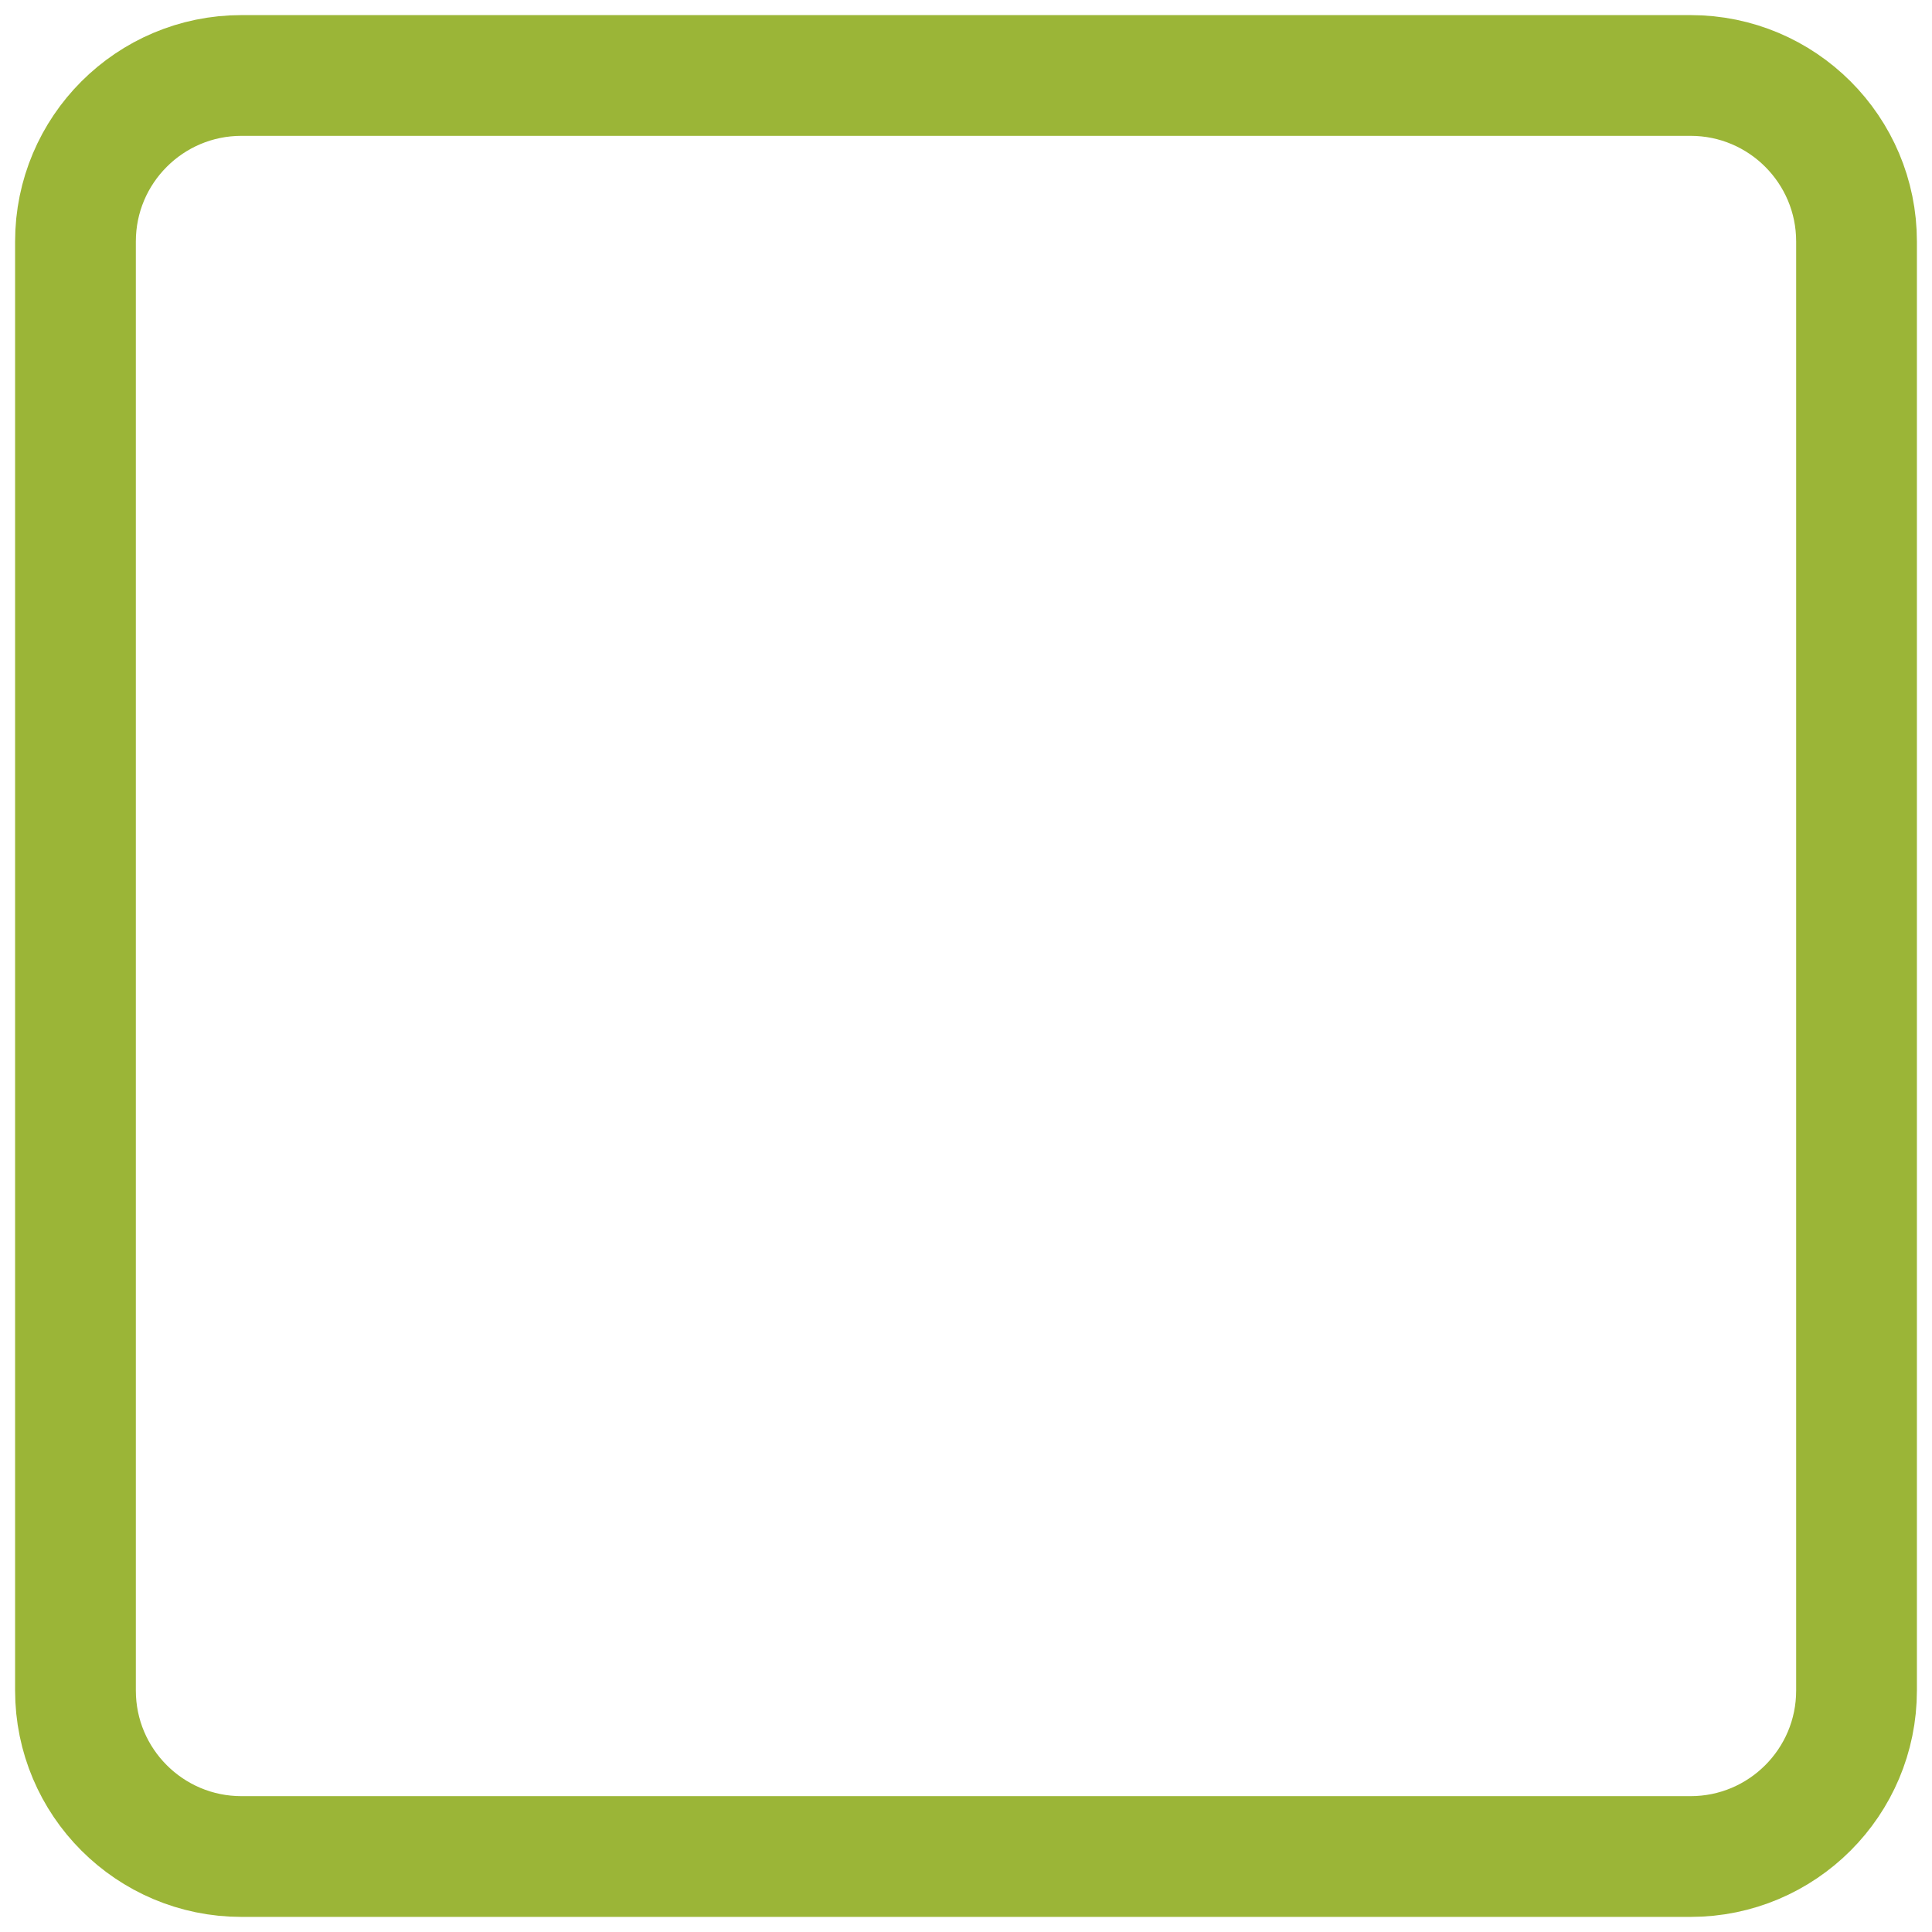
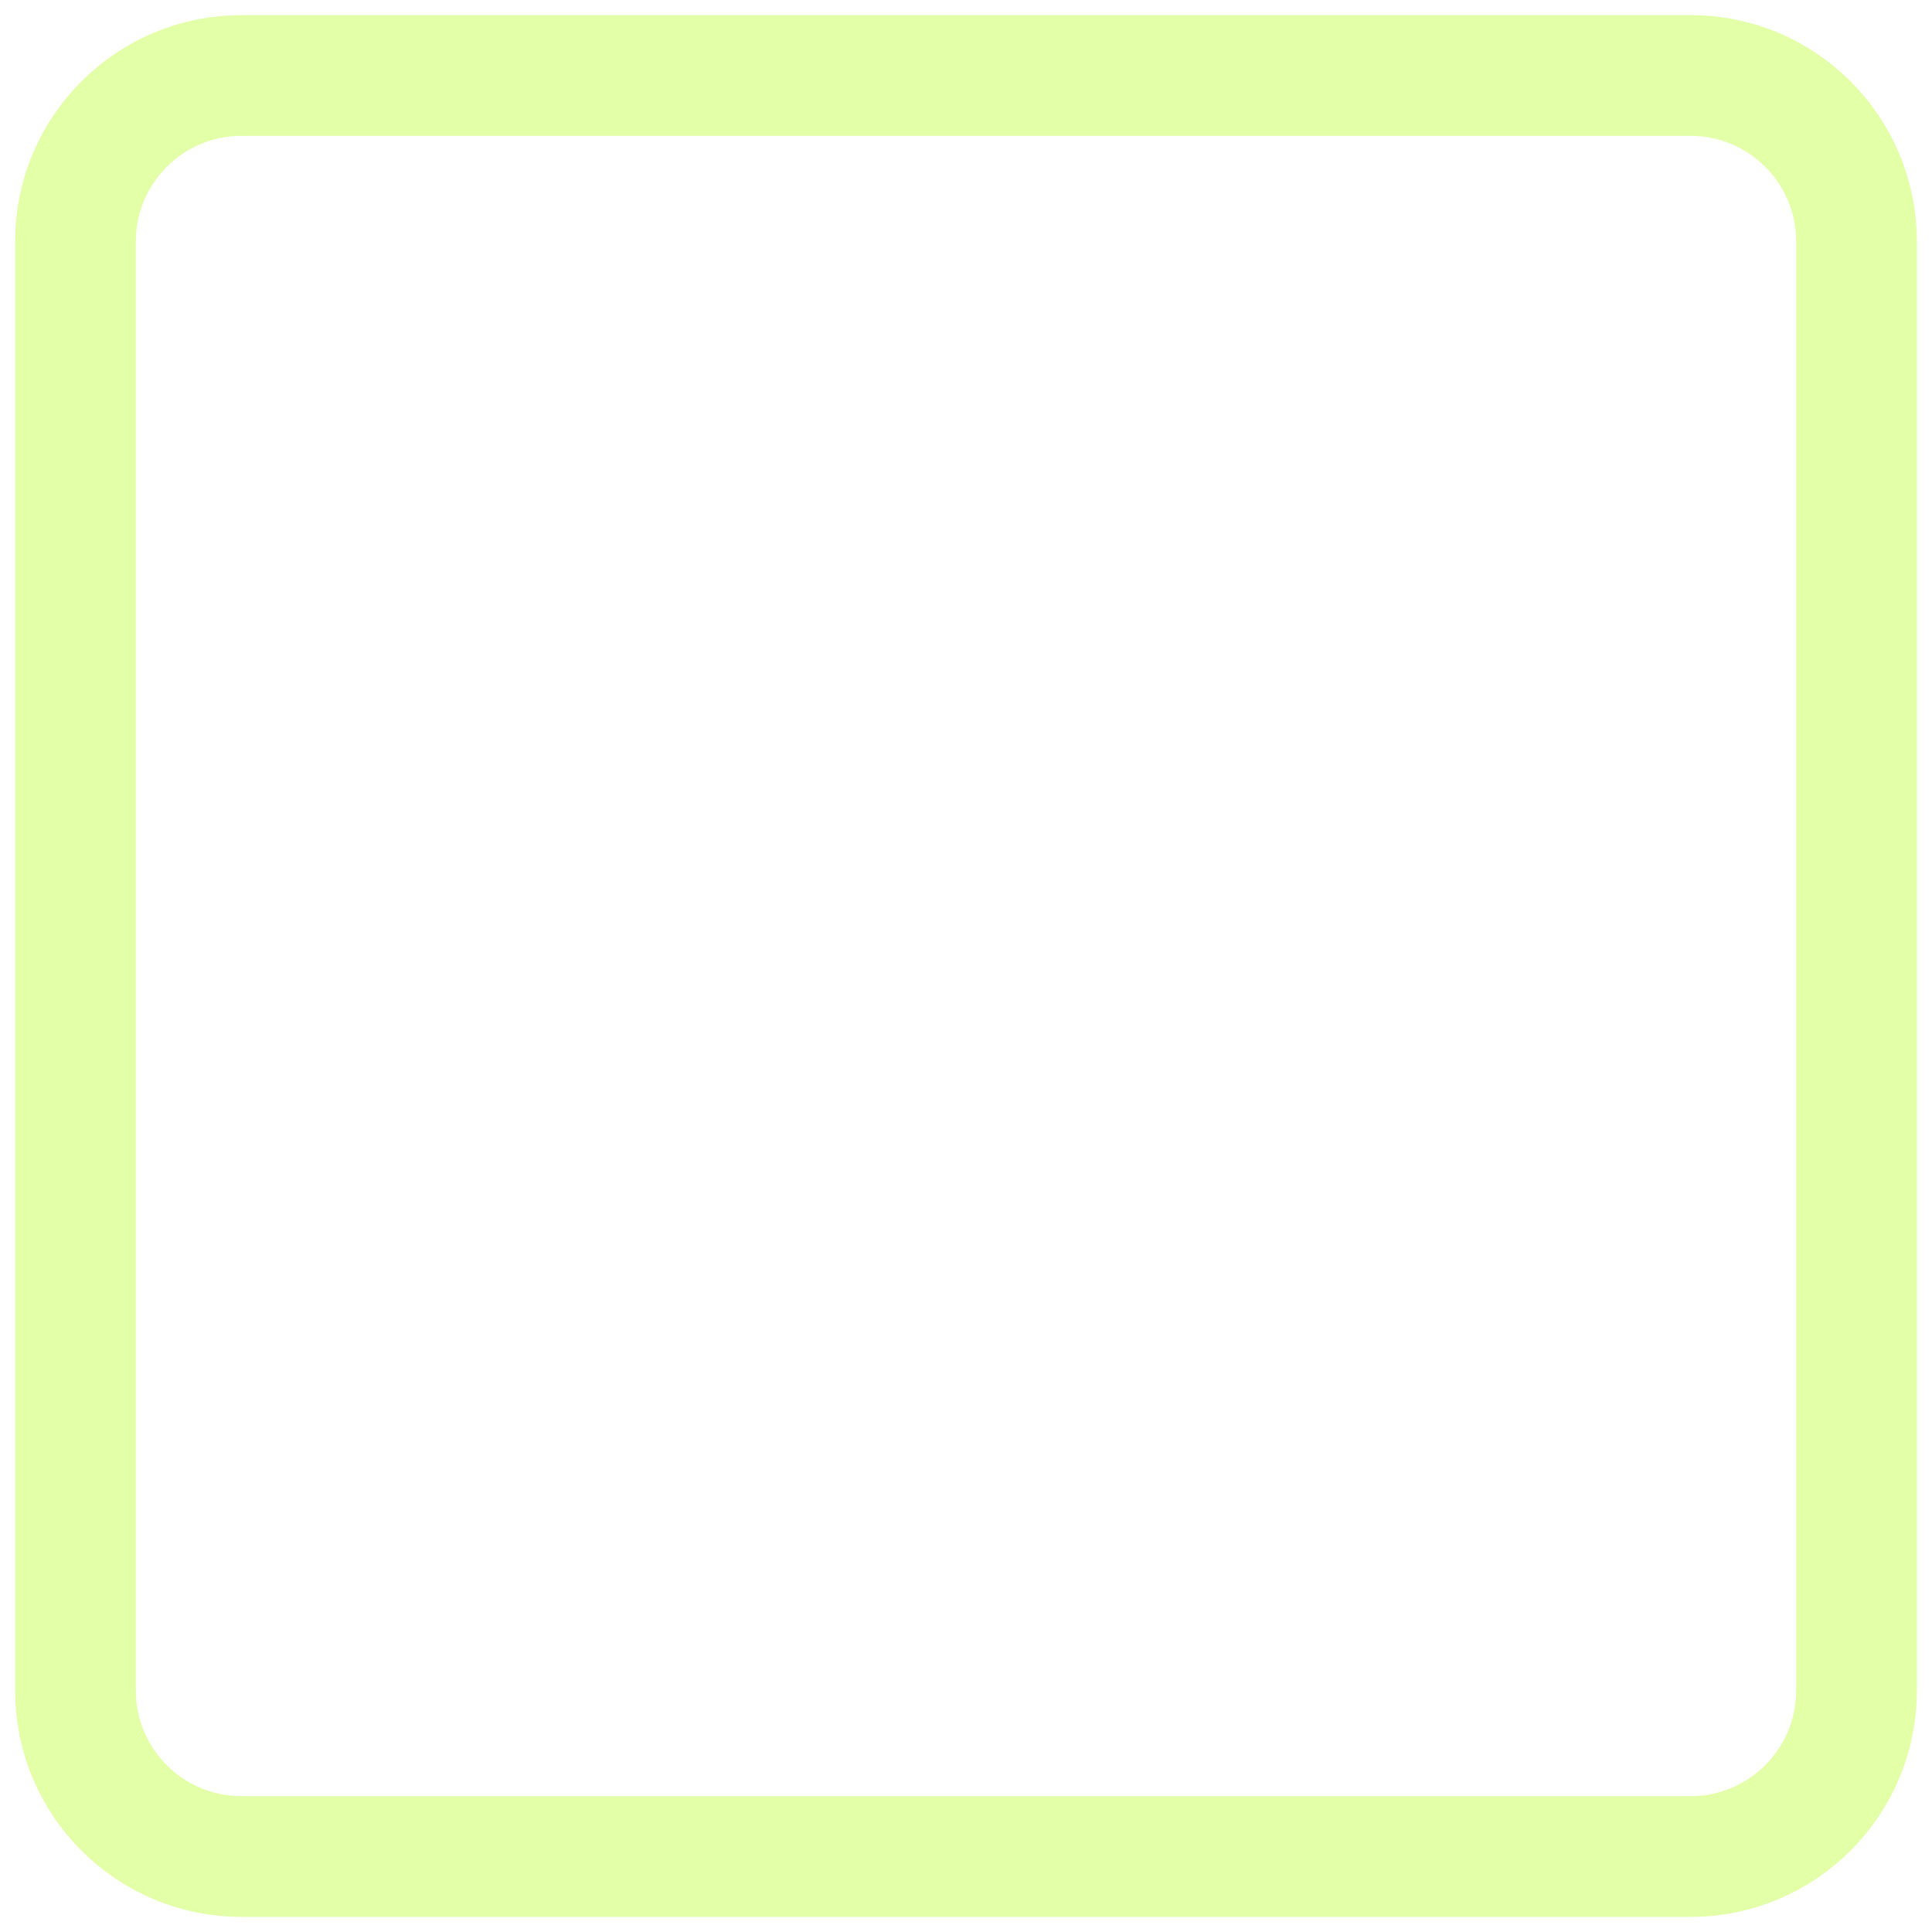
<svg xmlns="http://www.w3.org/2000/svg" width="16" height="16" viewBox="0 0 16 16" fill="transparent">
-   <rect x="0.625" y="0.625" width="14.75" height="14.75" rx="1.375" fill="transparent" stroke="#9BB537" stroke-width="1" />
+   <rect x="0.625" y="0.625" width="14.75" height="14.75" rx="1.375" fill="transparent" stroke="#E3FFA8" stroke-width="1" />
</svg>
